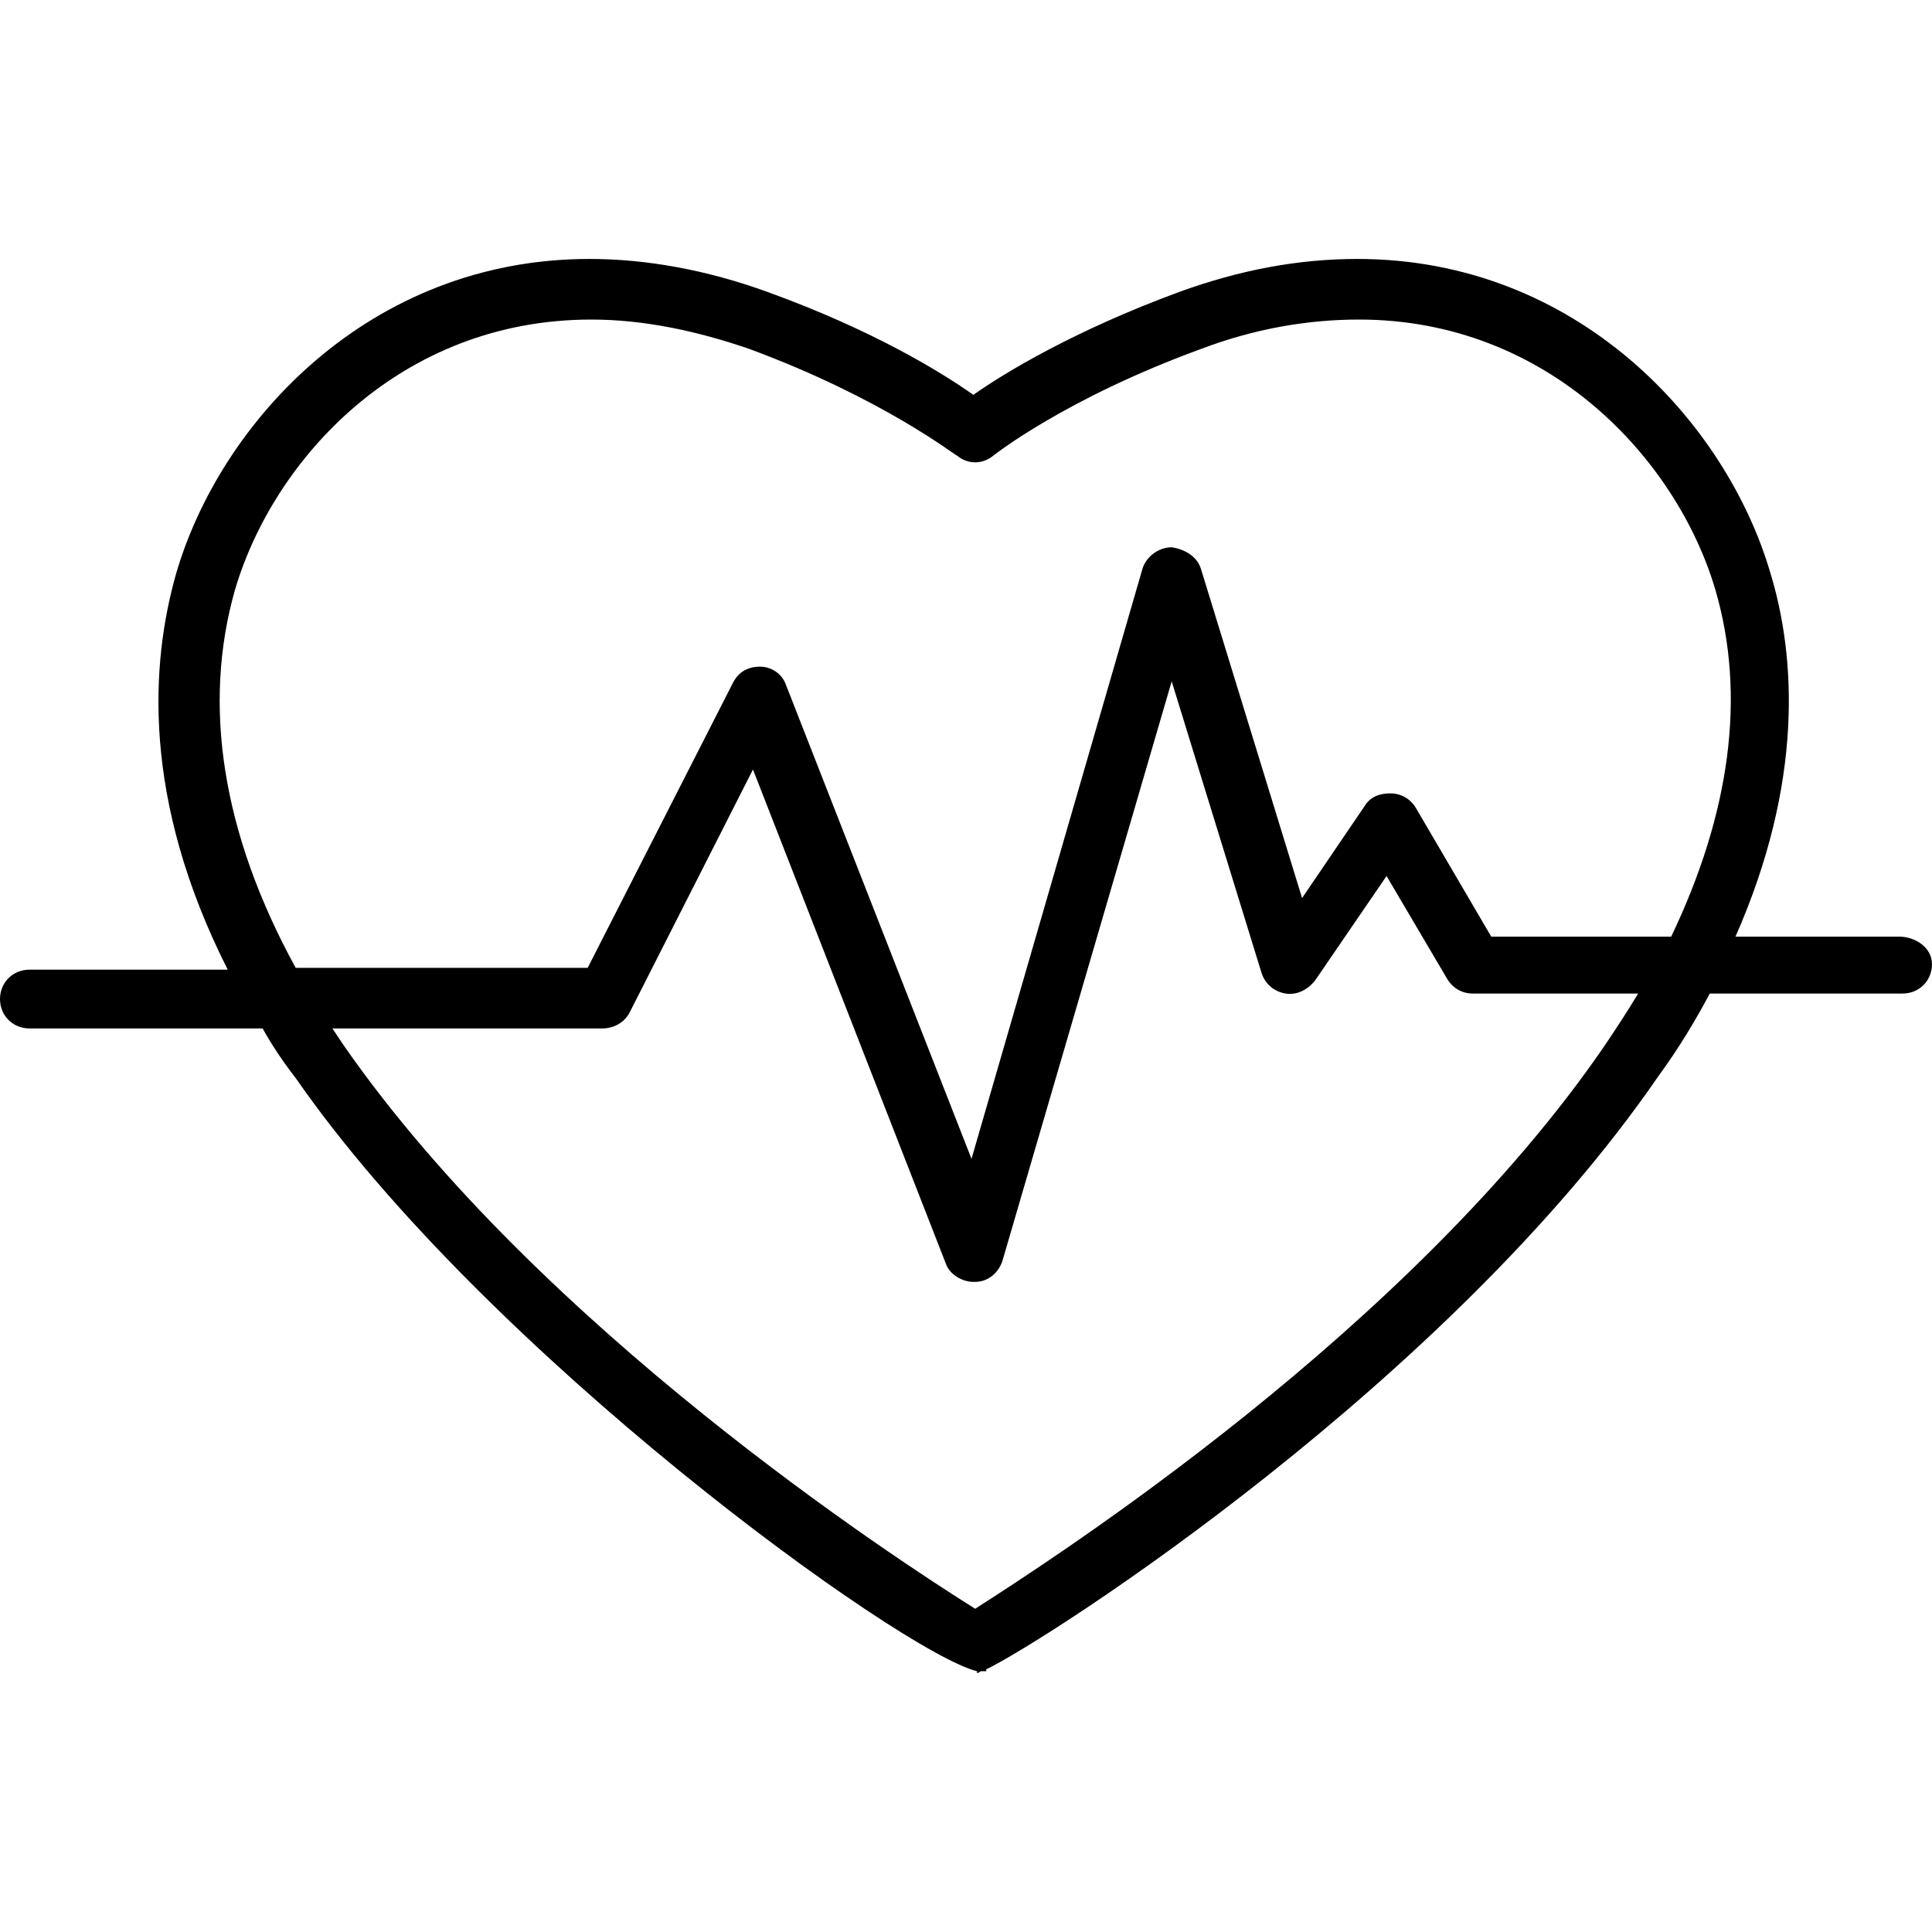
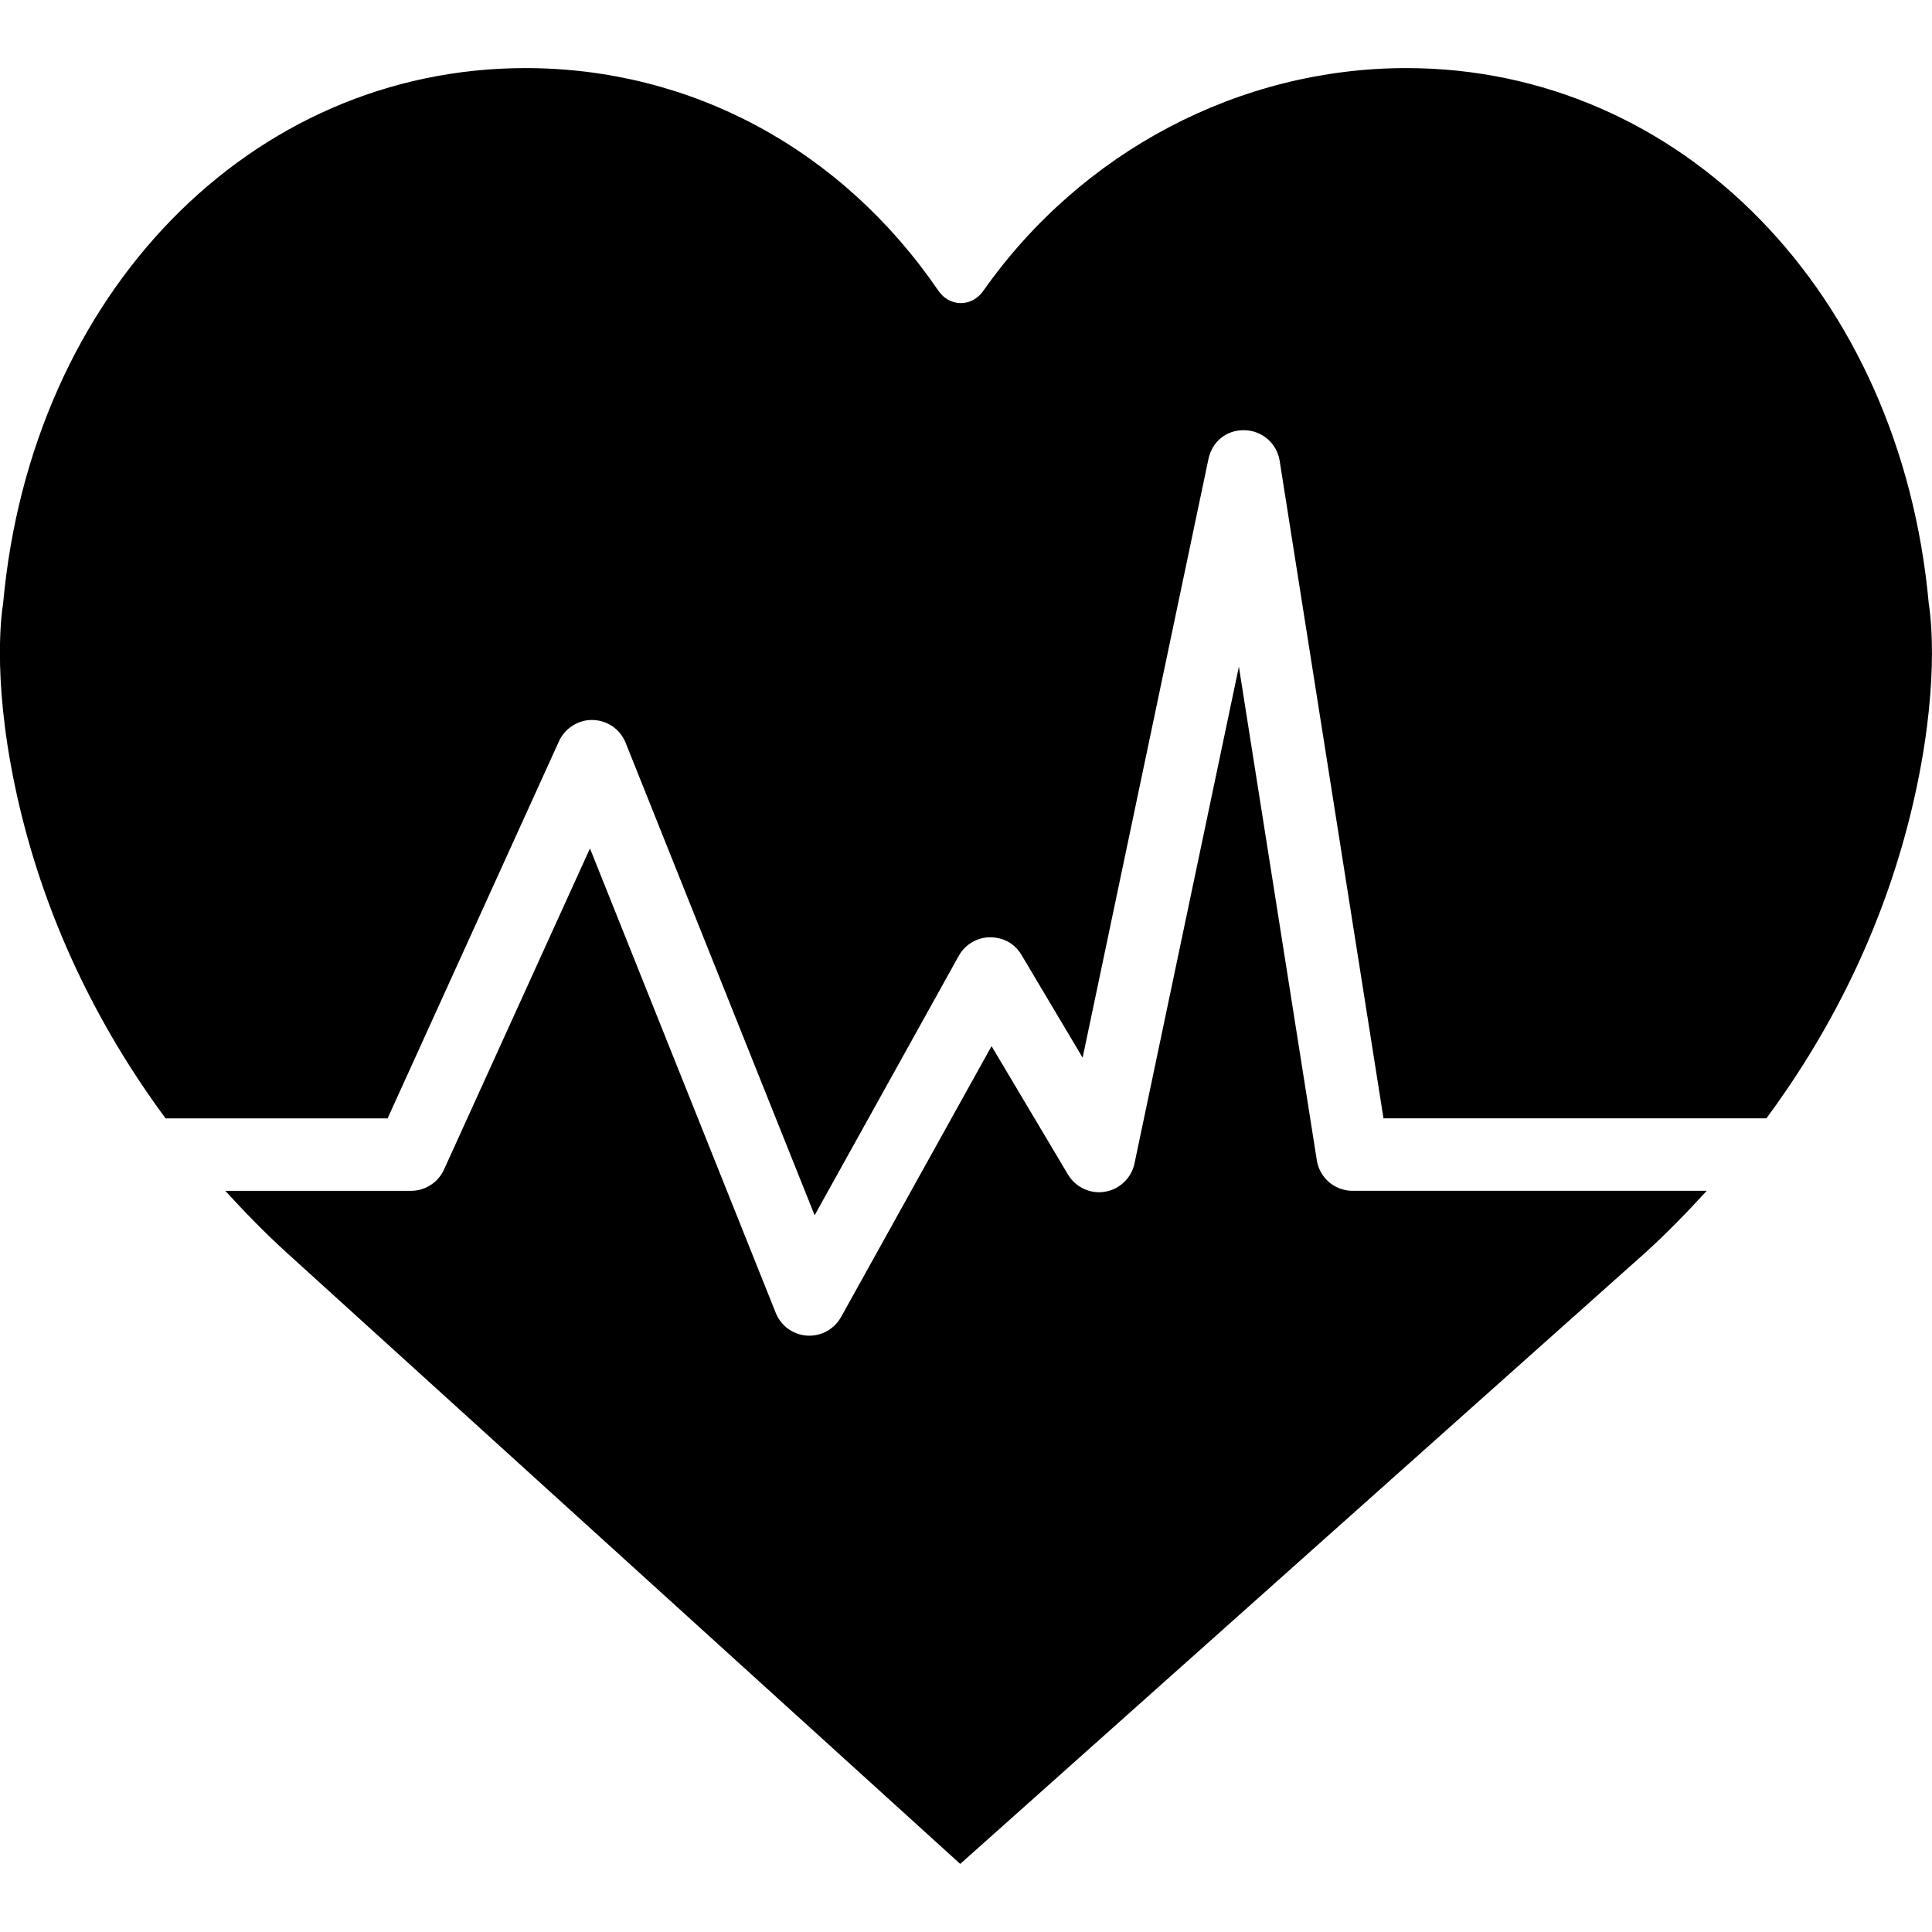
- <svg xmlns="http://www.w3.org/2000/svg" version="1.1" id="Capa_1" x="0px" y="0px" viewBox="0 0 420.8 420.8" style="enable-background:new 0 0 420.8 420.8;" xml:space="preserve">
+ <svg xmlns="http://www.w3.org/2000/svg" version="1.1" id="Capa_1" x="0px" y="0px" viewBox="0 0 53.345 53.345" style="enable-background:new 0 0 53.345 53.345;" xml:space="preserve">
  <g>
-     <g>
-       <path d="M413.6,204H378c14.8-33.6,13.2-60.8,7.6-79.2c-9.6-32.8-42-68.4-90-68.4c-12.8,0-25.6,2.4-38.8,7.2    C234,72,218.8,81.2,212,86c-6.8-4.8-21.6-14-44.8-22.4c-13.2-4.8-26.4-7.2-38.8-7.2c-48,0-80.4,35.6-90,68.4    c-5.6,19.6-7.6,49.2,11.2,86.4H6.4c-3.6,0-6.4,2.8-6.4,6.4c0,3.6,2.8,6.4,6.4,6.4h50.8c2,3.6,4.4,7.2,7.2,10.8    c41.6,60,132,125.2,148.4,129.2v0.4c0,0,0.4,0,0.8-0.4c0.4,0,0.8,0,1.2,0v-0.4c14-6.8,100.8-62.8,146.4-129.2c4.4-6,8-12,11.2-18    h42c3.6,0,6.4-2.8,6.4-6.4C420.8,206.4,417.2,204,413.6,204z M349.6,227.6c-42.4,62-120.4,112-137.2,122.8    c-17.2-10.8-94.8-61.2-137.6-122.8c-0.8-1.2-1.6-2.4-2.4-3.6h58.8c2.4,0,4.8-1.2,6-3.6l26.8-52.8l42,107.6c0.8,2.4,3.6,4,6,4    c0,0,0,0,0.4,0c2.8,0,5.2-2,6-4.8l36.8-126l19.6,63.6c0.8,2.4,2.8,4,5.2,4.4c2.4,0.4,4.8-0.8,6.4-2.8l15.6-22.8l13.2,22.4    c1.2,2,3.2,3.2,5.6,3.2h36C354.4,220.4,352,224,349.6,227.6z M364,204h-39.2l-16.4-28c-1.2-2-3.2-3.2-5.6-3.2    c-2.4,0-4.4,0.8-5.6,2.8l-13.6,20l-22-71.6c-0.8-2.8-3.6-4.4-6.4-4.8c-2.8,0-5.6,2-6.4,4.8l-37.2,128.4l-40.4-103.2    c-0.8-2.4-3.2-4-5.6-4c-2.8,0-4.8,1.2-6,3.6l-31.6,62H64.4c-16-29.2-20.4-57.2-13.2-82.4c8.4-28.4,36-58.8,77.6-58.8    c11.2,0,22.8,2.4,34.4,6.4c29.2,10.8,44.8,23.2,45.2,23.2c2.4,2,5.6,2,8,0c0,0,15.6-12.4,45.2-23.2c11.6-4.4,23.2-6.4,34.4-6.4    c41.2,0,69.2,30.4,77.6,58.8C380.4,151.6,376.8,177.2,364,204z" />
-     </g>
+     <path d="M4.572,30.88h6.13l4.733-10.414c0.165-0.365,0.549-0.601,0.934-0.586c0.4,0.009,0.756,0.256,0.905,0.628l5.219,13.047   l3.979-7.162c0.174-0.313,0.501-0.509,0.859-0.514c0.393,0.004,0.69,0.181,0.874,0.488l1.688,2.837l3.474-16.531   c0.1-0.472,0.489-0.81,1.004-0.794c0.482,0.012,0.887,0.367,0.962,0.844l2.867,18.156h10.572c1.919-2.595,3.297-5.502,4.029-8.603   c0.768-3.254,0.515-5.243,0.454-5.616c-0.777-8.567-6.838-14.78-14.424-14.78c-4.601,0-8.965,2.296-11.675,6.143   c-0.212,0.301-0.483,0.346-0.626,0.346c-0.144,0-0.417-0.046-0.627-0.352c-2.671-3.9-6.823-6.137-11.393-6.137   c-7.586,0-13.646,6.213-14.424,14.78c-0.061,0.373-0.313,2.362,0.454,5.615C1.275,25.376,2.653,28.284,4.572,30.88z" />
+     <path d="M37.346,32.88c-0.492,0-0.911-0.358-0.987-0.844l-2.152-13.628l-2.882,13.716c-0.085,0.403-0.408,0.713-0.814,0.781   c-0.401,0.07-0.812-0.121-1.023-0.475l-2.11-3.545l-4.156,7.481c-0.177,0.318-0.513,0.514-0.874,0.514   c-0.021,0-0.042,0-0.063-0.002c-0.385-0.024-0.722-0.269-0.865-0.626l-5.13-12.826l-4.031,8.868   c-0.162,0.357-0.518,0.586-0.91,0.586H6.22c0.542,0.592,1.104,1.172,1.708,1.719l18.585,16.866L45.416,34.6   c0.605-0.548,1.168-1.128,1.71-1.721H37.346z" />
  </g>
  <g>
</g>
  <g>
</g>
  <g>
</g>
  <g>
</g>
  <g>
</g>
  <g>
</g>
  <g>
</g>
  <g>
</g>
  <g>
</g>
  <g>
</g>
  <g>
</g>
  <g>
</g>
  <g>
</g>
  <g>
</g>
  <g>
</g>
</svg>
